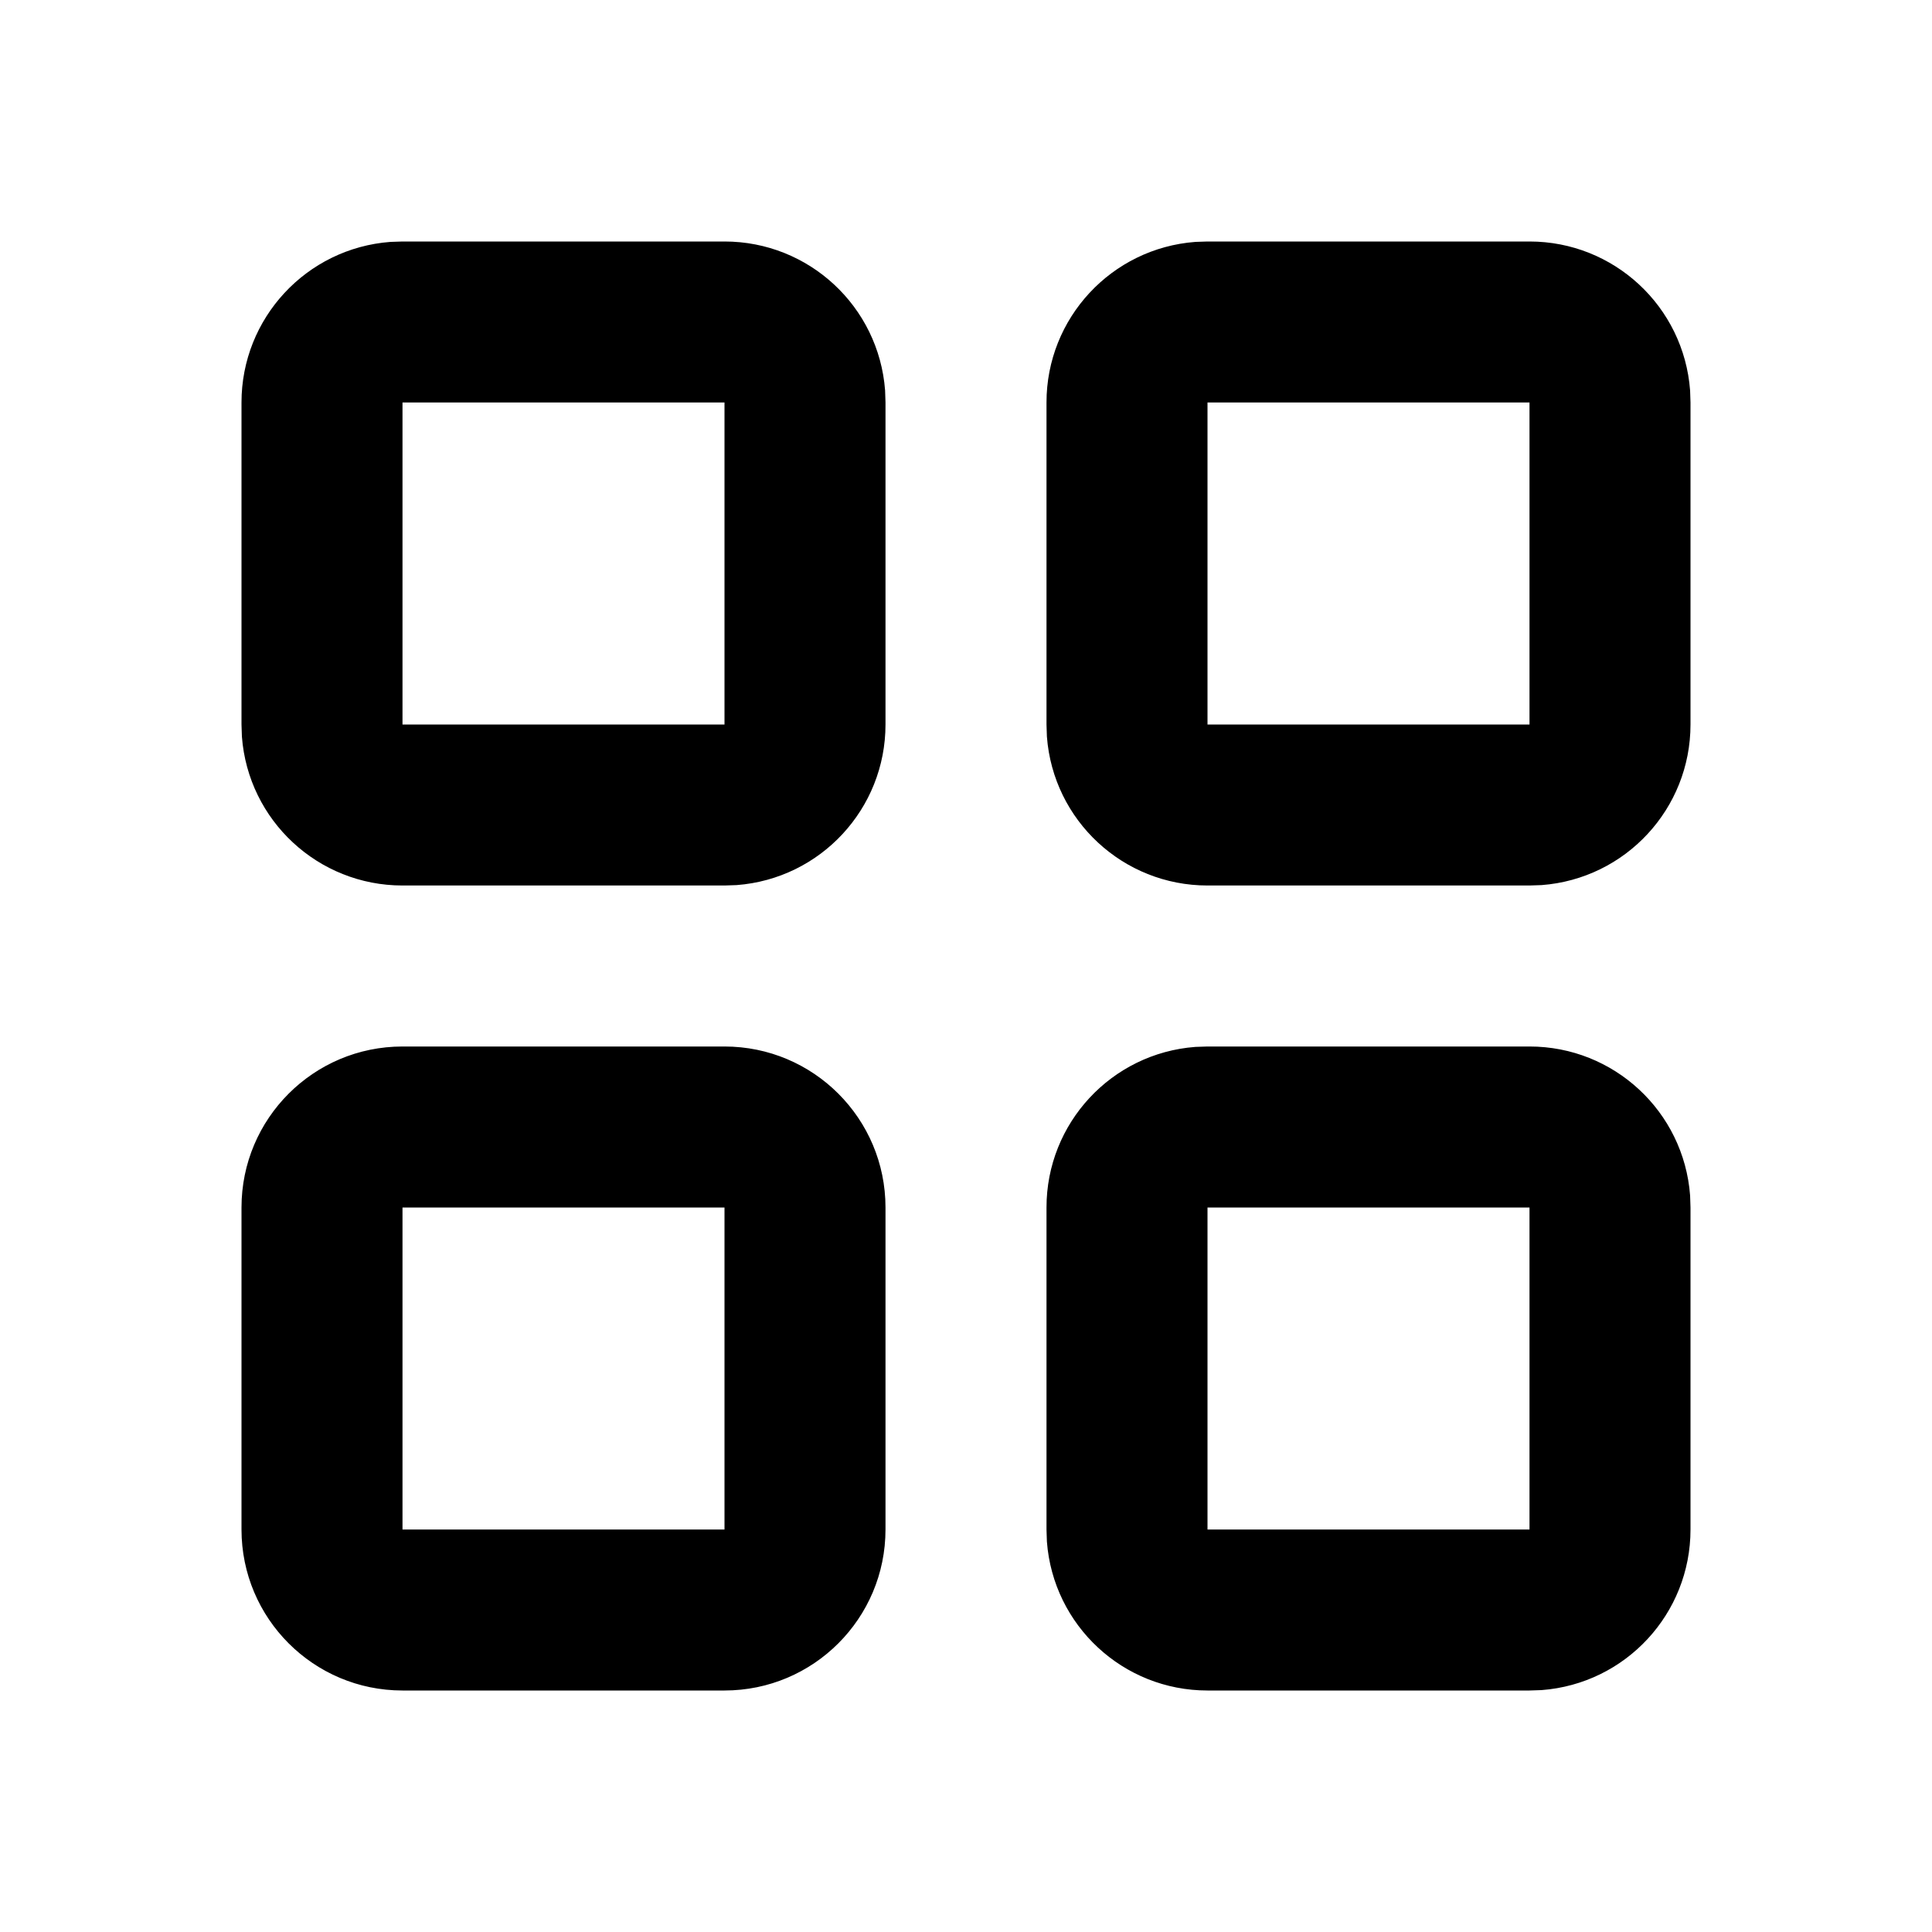
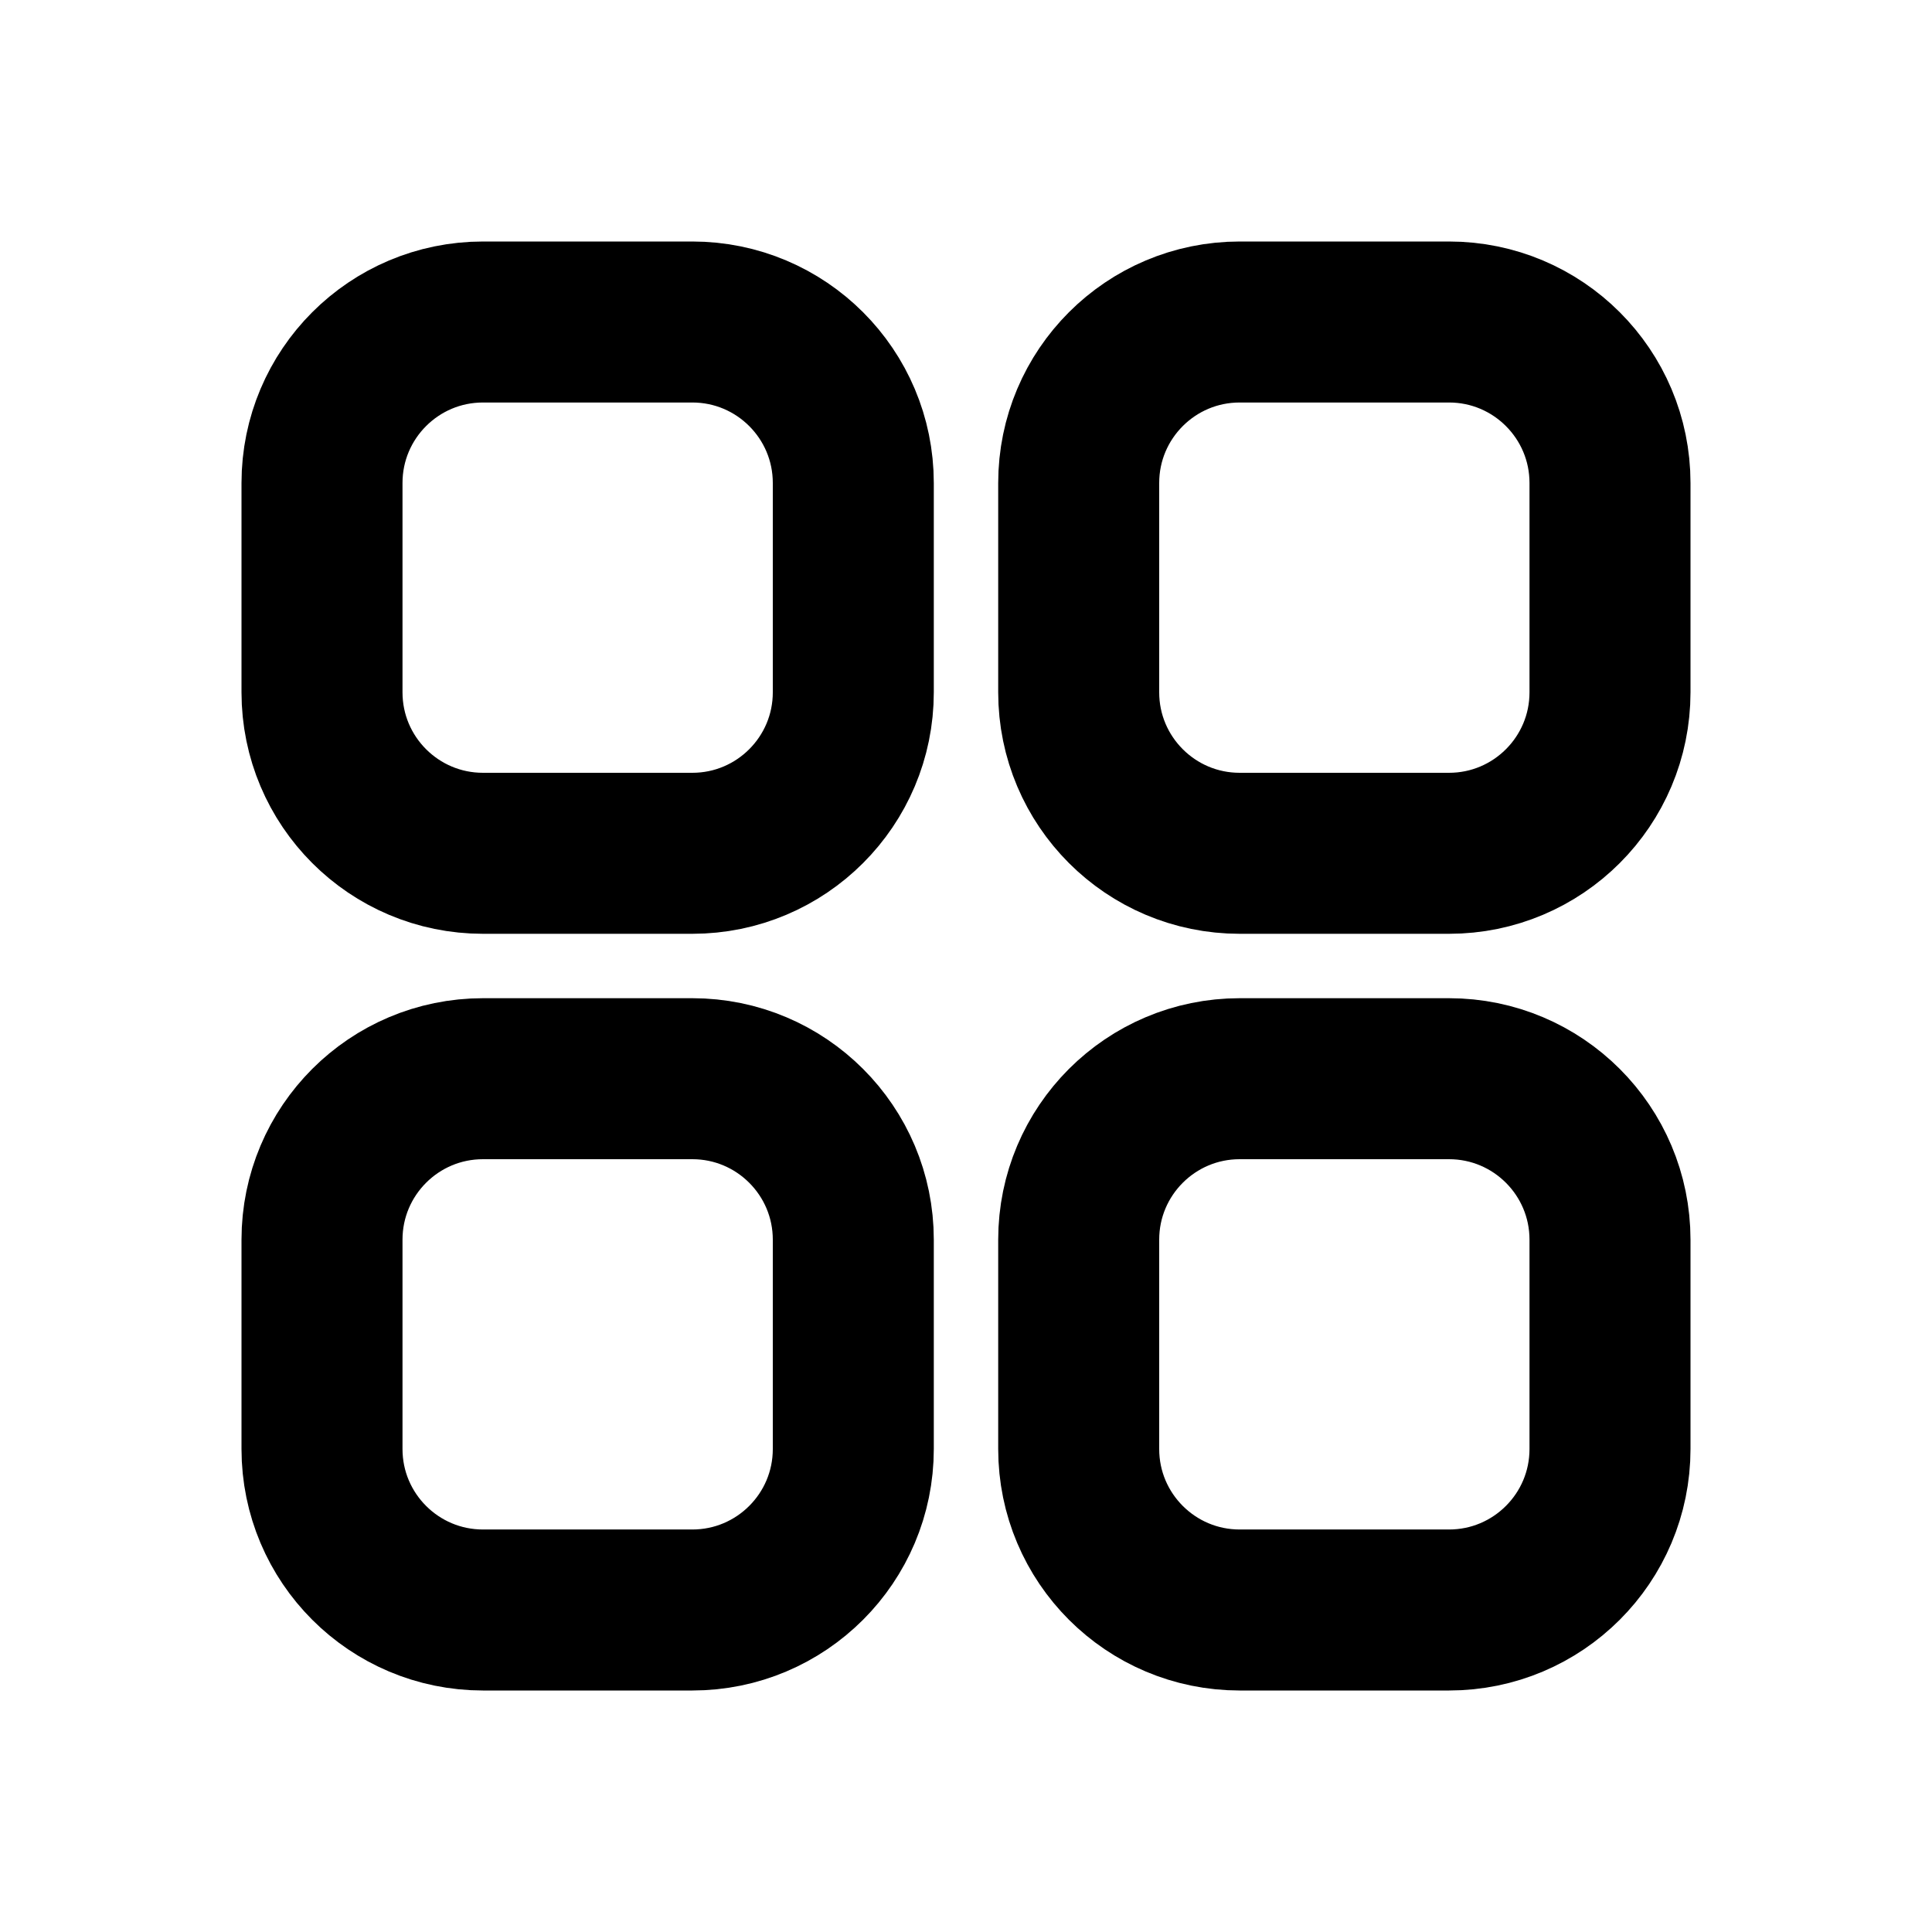
- <svg xmlns="http://www.w3.org/2000/svg" viewBox="0 0 24 24" fill="none" stroke="currentColor">
-   <path fill="currentColor" stroke="none" fill-rule="evenodd" clip-rule="evenodd" d="M9 13a2 2 0 0 1 2 2v4a2 2 0 0 1-2 2H5a2 2 0 0 1-2-2v-4a2 2 0 0 1 2-2zm10 0a2 2 0 0 1 1.995 1.85L21 15v4a2 2 0 0 1-1.85 1.995L19 21h-4a2 2 0 0 1-1.995-1.85L13 19v-4a2 2 0 0 1 1.85-1.995L15 13zM9 15H5v4h4zm10 0h-4v4h4zm0-12a2 2 0 0 1 1.995 1.85L21 5v4a2 2 0 0 1-1.85 1.995L19 11h-4a2 2 0 0 1-1.995-1.85L13 9V5a2 2 0 0 1 1.85-1.995L15 3zM9 3a2 2 0 0 1 1.995 1.85L11 5v4a2 2 0 0 1-1.85 1.995L9 11H5a2 2 0 0 1-1.995-1.85L3 9V5a2 2 0 0 1 1.85-1.995L5 3zm10 2h-4v4h4zM9 5H5v4h4z" />
+ <svg xmlns="http://www.w3.org/2000/svg" width="24" height="24" viewBox="0 0 24 24" fill="none" stroke="currentColor" stroke-width="2" stroke-linecap="round" stroke-linejoin="round">
+   <rect x="4" y="4" width="6.6" height="6.6" rx="2" />
+   <rect x="13.4" y="4" width="6.6" height="6.6" rx="2" />
+   <rect x="4" y="13.4" width="6.6" height="6.6" rx="2" />
+   <rect x="13.4" y="13.4" width="6.6" height="6.6" rx="2" />
</svg>
